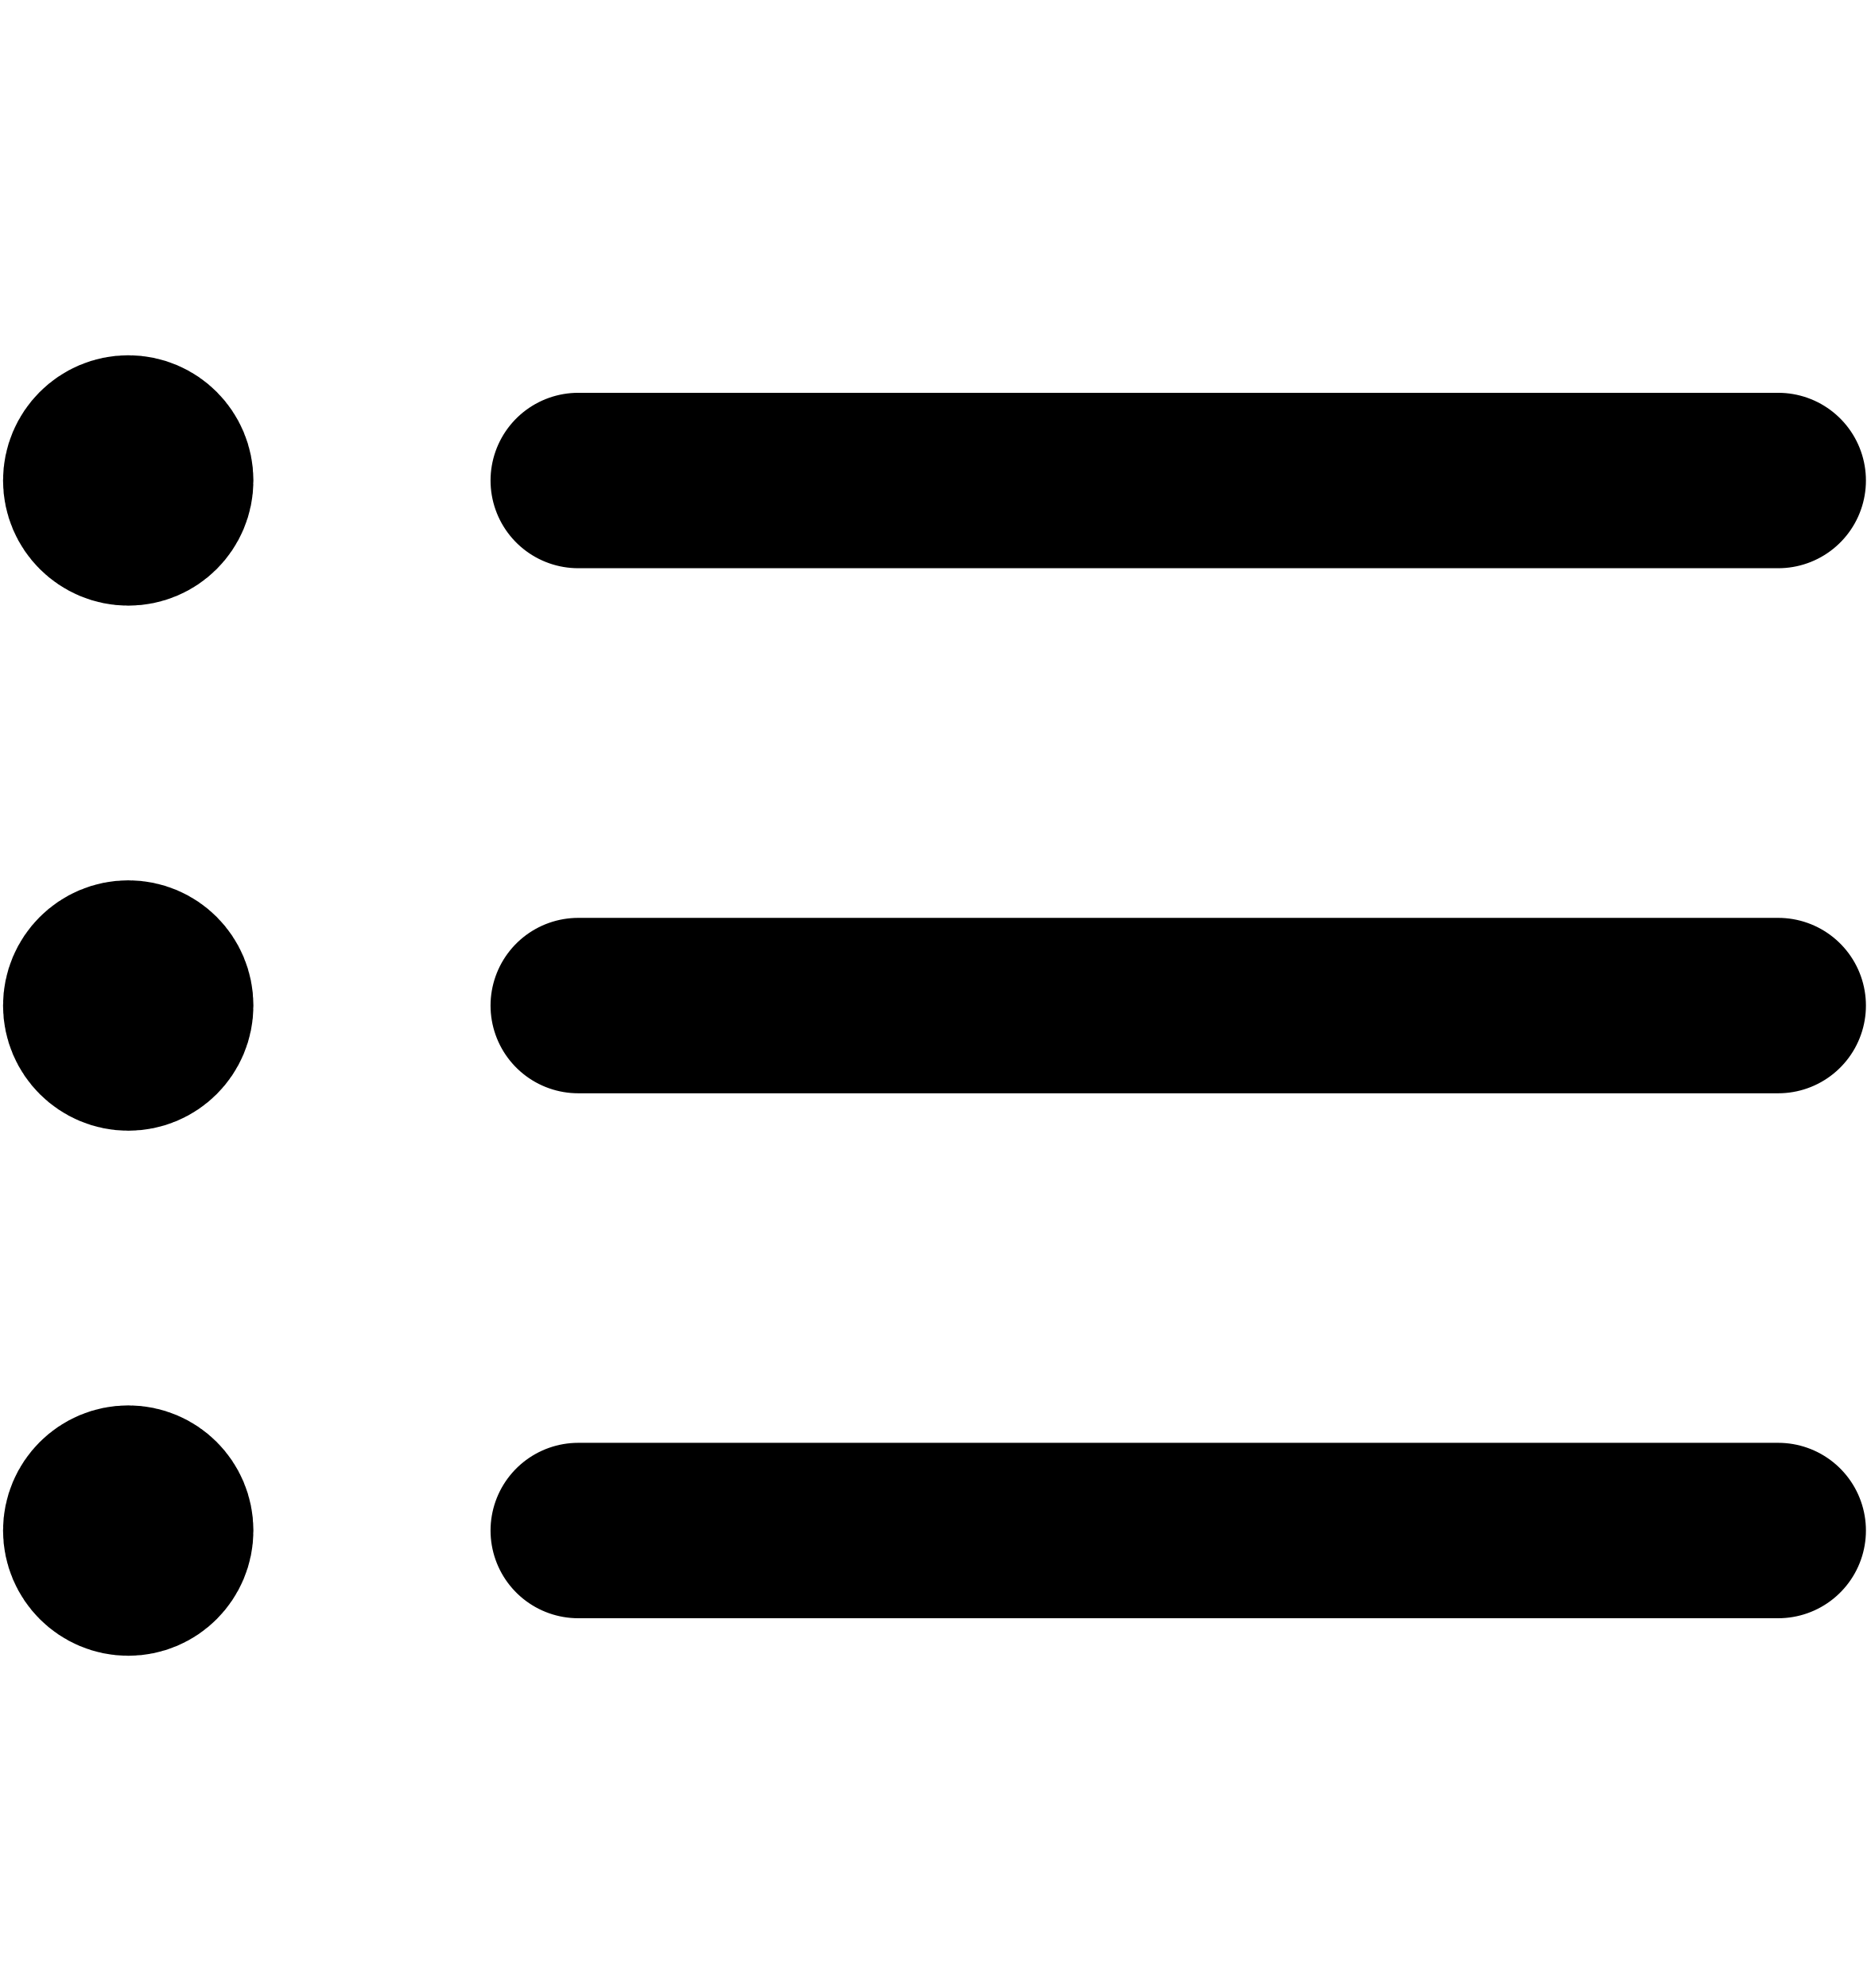
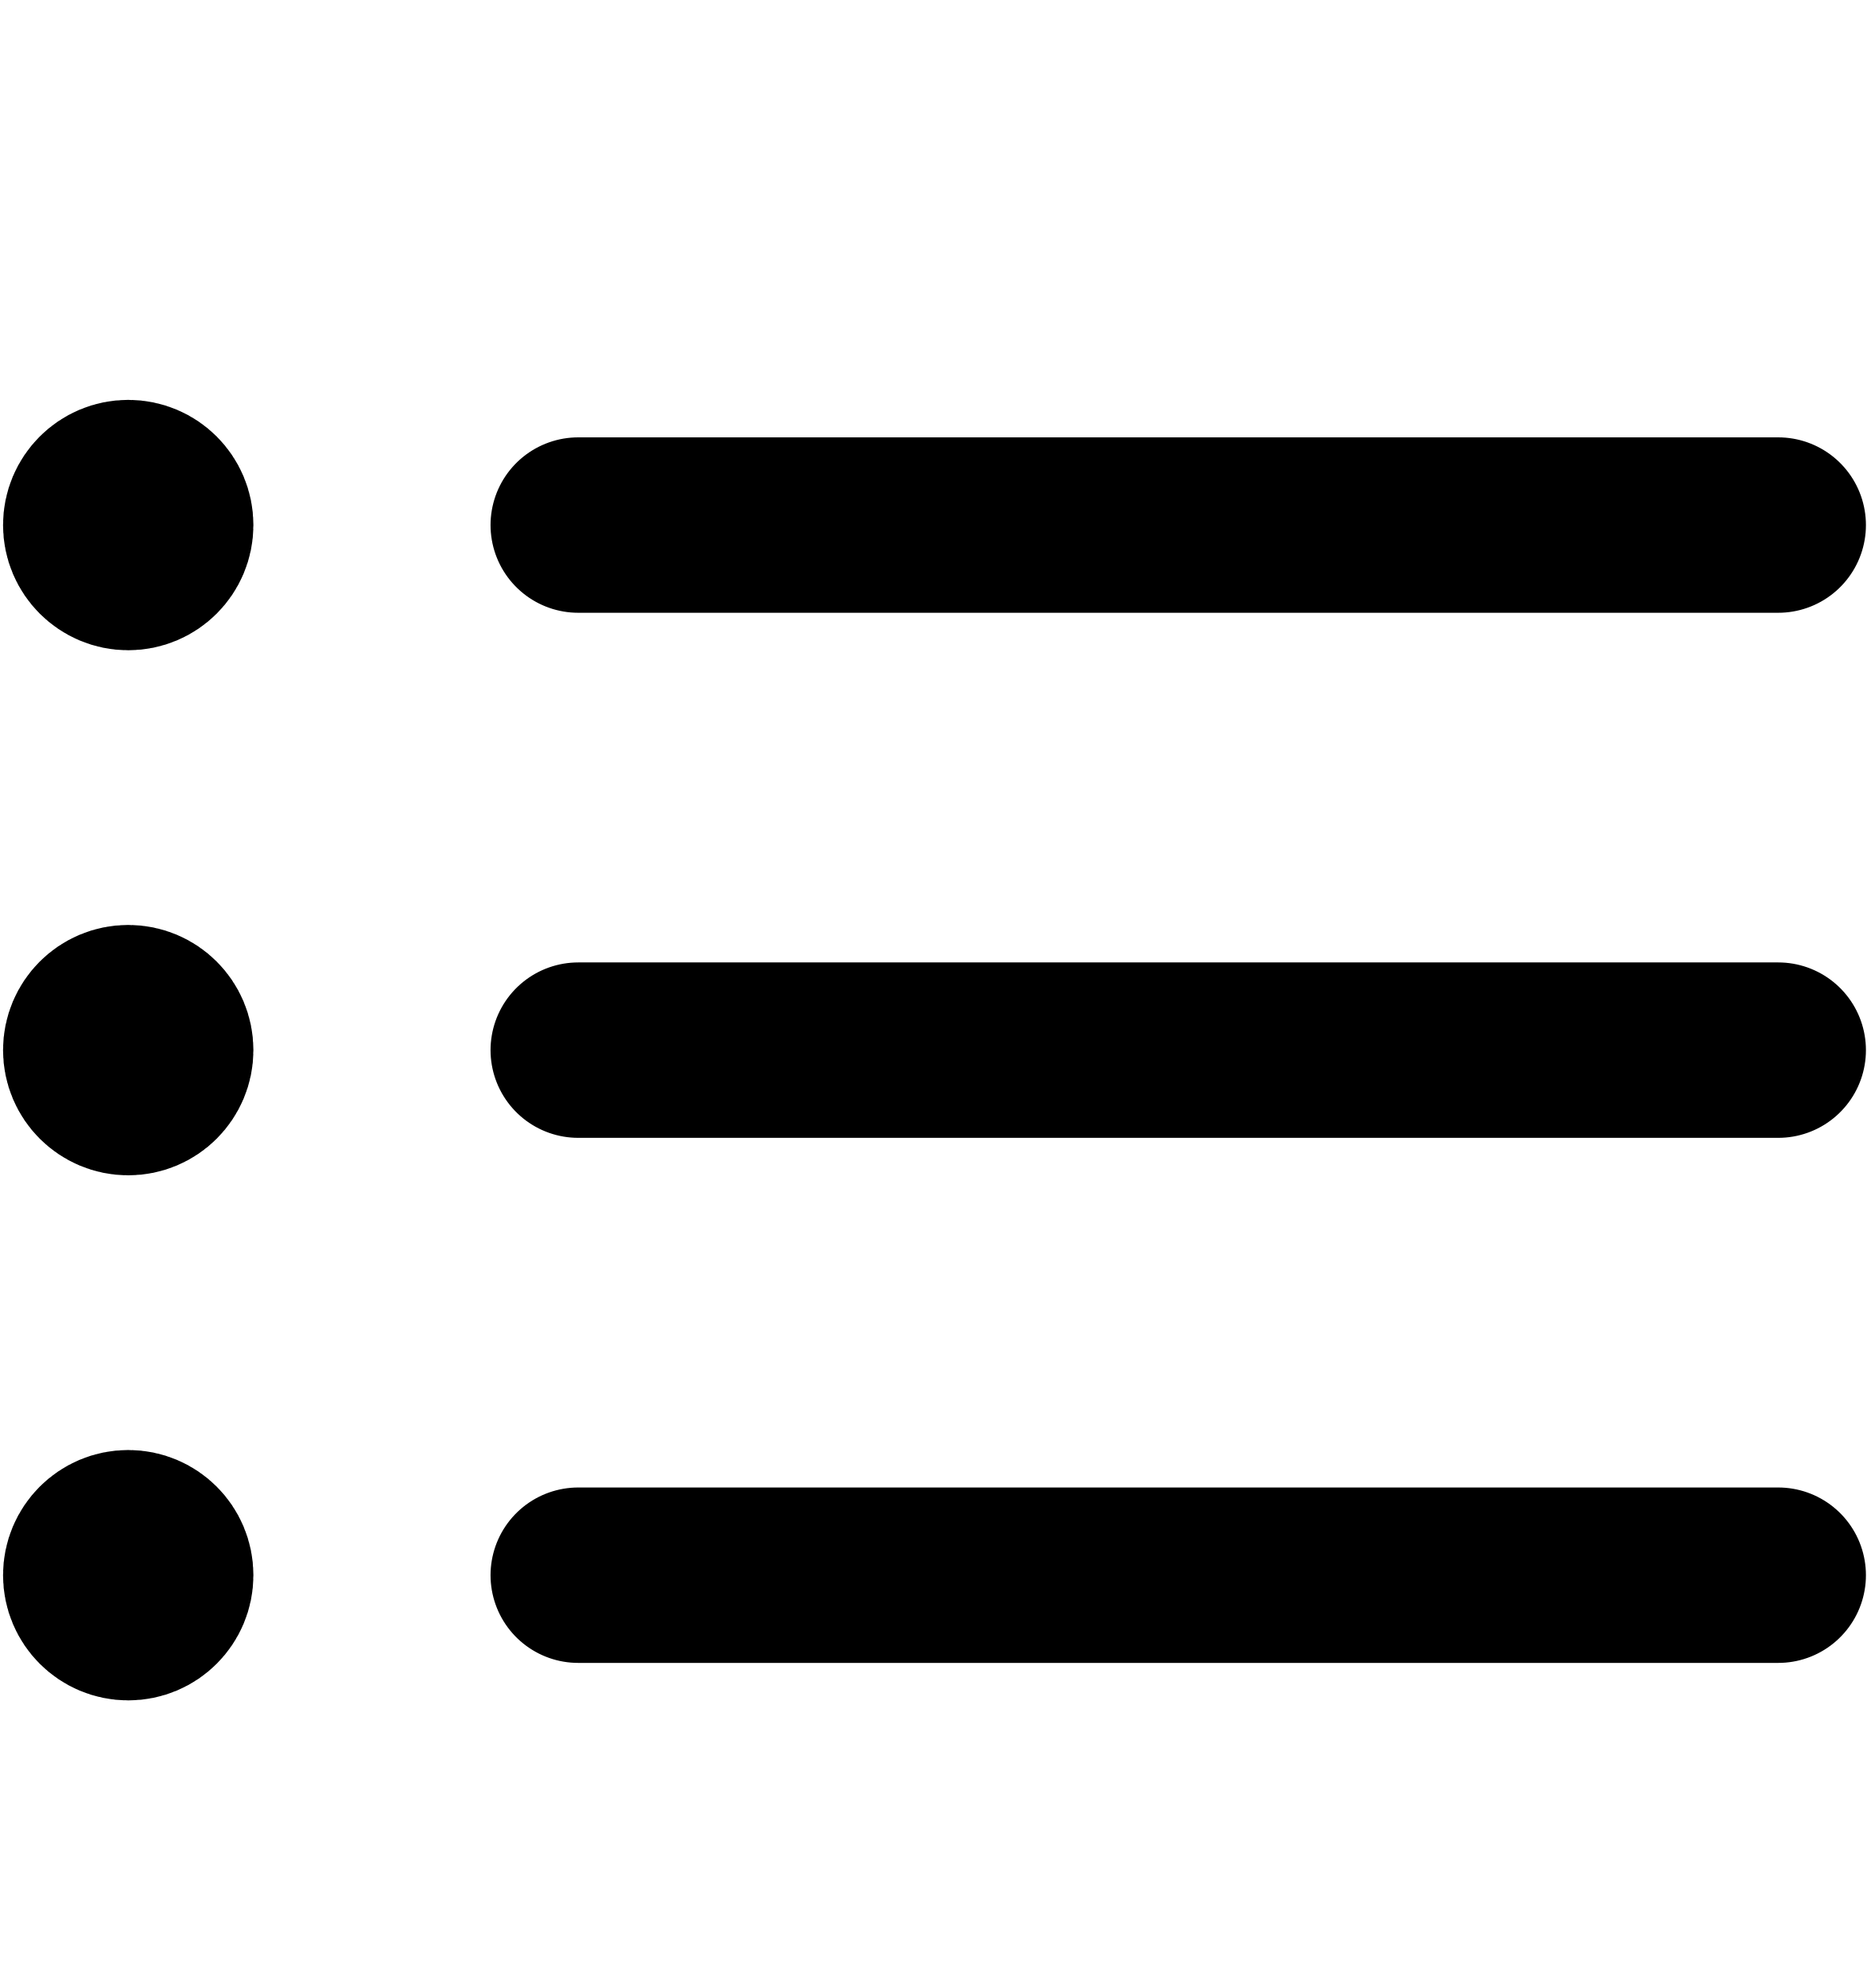
- <svg xmlns="http://www.w3.org/2000/svg" width="16" height="17" viewBox="0 0 16 17" fill="none">
-   <path d="M4.945 4.109H15.207M4.945 8.599H15.207M4.945 13.088H15.207M1.097 4.109H1.103V4.115H1.097V4.109ZM1.417 4.109C1.417 4.286 1.274 4.429 1.097 4.429C0.92 4.429 0.776 4.286 0.776 4.109C0.776 3.932 0.92 3.788 1.097 3.788C1.274 3.788 1.417 3.932 1.417 4.109ZM1.097 8.599H1.103V8.605H1.097V8.599ZM1.417 8.599C1.417 8.776 1.274 8.919 1.097 8.919C0.92 8.919 0.776 8.776 0.776 8.599C0.776 8.421 0.92 8.278 1.097 8.278C1.274 8.278 1.417 8.421 1.417 8.599ZM1.097 13.088H1.103V13.095H1.097V13.088ZM1.417 13.088C1.417 13.265 1.274 13.409 1.097 13.409C0.92 13.409 0.776 13.265 0.776 13.088C0.776 12.911 0.92 12.768 1.097 12.768C1.274 12.768 1.417 12.911 1.417 13.088Z" stroke="black" stroke-width="1.5" stroke-linecap="round" stroke-linejoin="round" />
+ <svg viewBox="0 0 16 17">
+   <path stroke="currentColor" stroke-linecap="round" stroke-linejoin="round" stroke-width="1.5" d="M4.945 4.49h10.262M4.945 8.98h10.262M4.945 13.47h10.262M1.097 4.49h.006v.006h-.006V4.49Zm.32 0a.32.32 0 1 1-.641 0 .32.32 0 0 1 .641 0Zm-.32 4.49h.006v.006h-.006v-.007Zm.32 0a.32.32 0 1 1-.641 0 .32.32 0 0 1 .641 0Zm-.32 4.49h.006v.006h-.006v-.007Zm.32 0a.32.32 0 1 1-.641 0 .32.32 0 0 1 .641 0Z" />
</svg>
